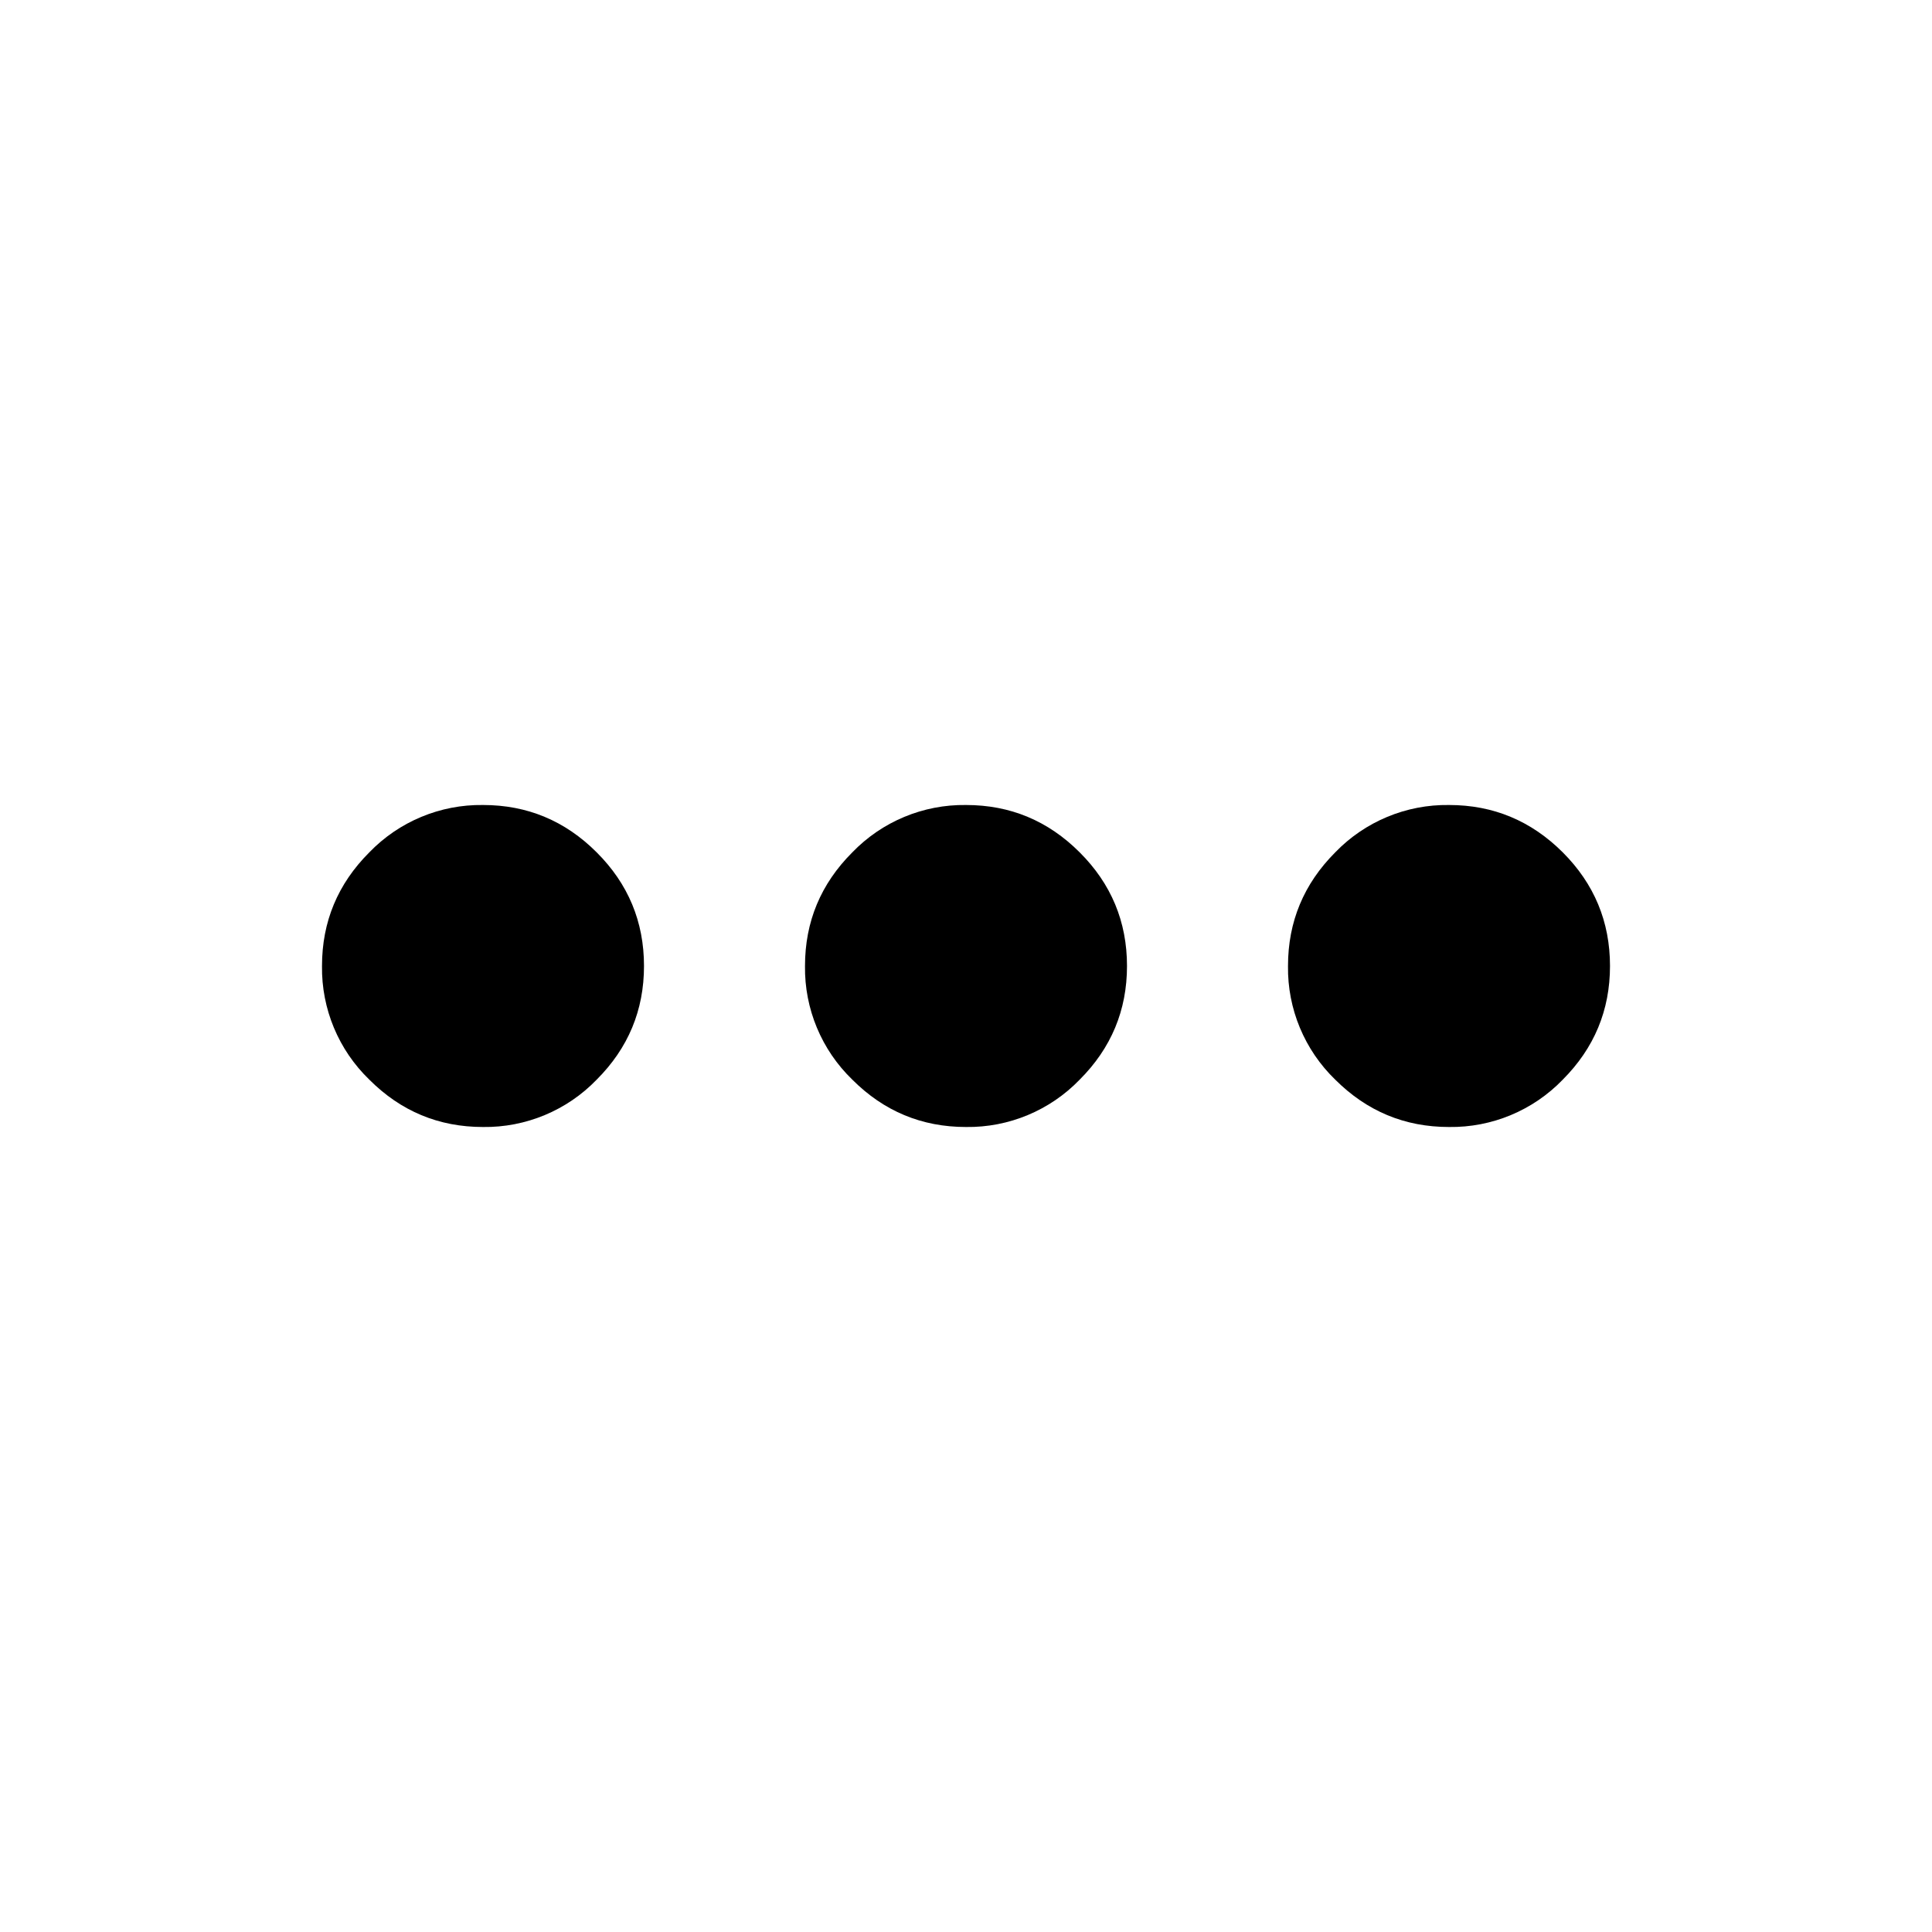
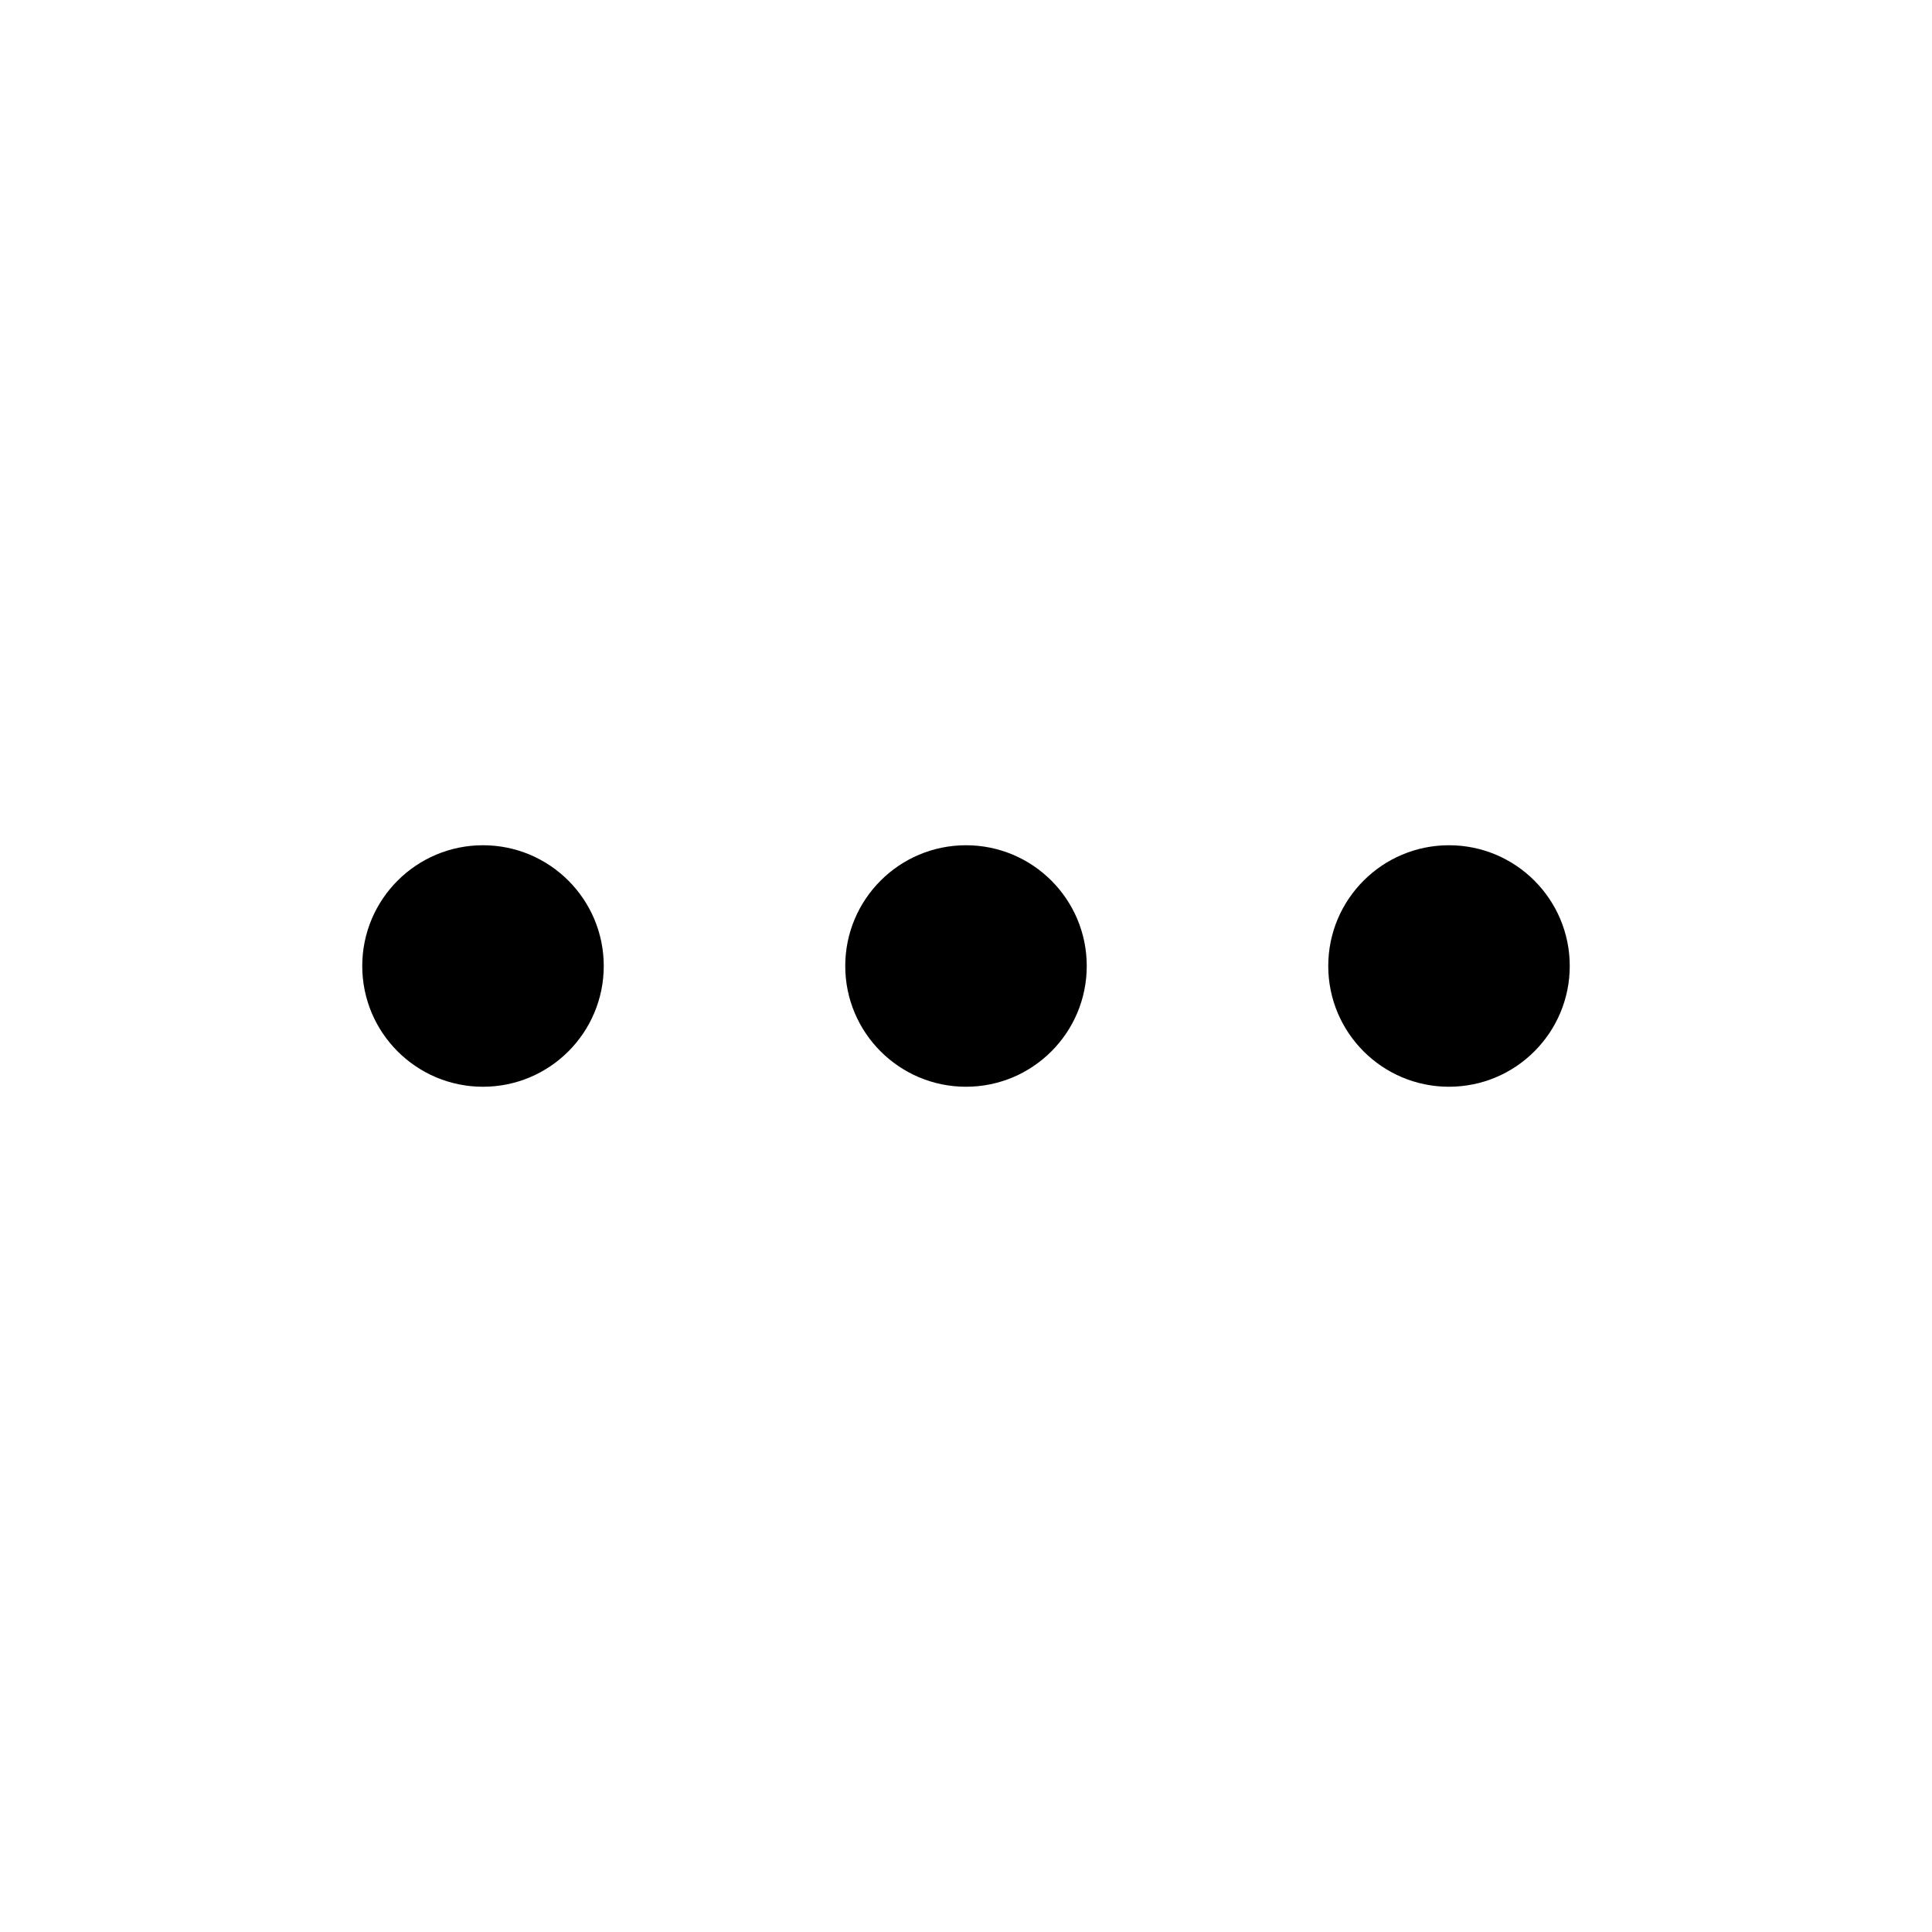
- <svg xmlns="http://www.w3.org/2000/svg" width="24" height="24" fill="currentColor" viewBox="0 0 24 24">
-   <mask id="a" width="24" height="24" x="0" y="0" maskUnits="userSpaceOnUse" style="mask-type:alpha">
-     <path d="M0 0h24v24H0z" />
-   </mask>
-   <g mask="url(#a)">
-     <path d="M6 14c-.55 0-1.02-.196-1.412-.588A1.926 1.926 0 0 1 4 12c0-.55.196-1.02.588-1.412A1.926 1.926 0 0 1 6 10c.55 0 1.02.196 1.412.588.392.391.588.862.588 1.412 0 .55-.196 1.02-.588 1.412A1.926 1.926 0 0 1 6 14Zm6 0c-.55 0-1.02-.196-1.412-.588A1.926 1.926 0 0 1 10 12c0-.55.196-1.02.588-1.412A1.926 1.926 0 0 1 12 10c.55 0 1.02.196 1.412.588.392.391.588.862.588 1.412 0 .55-.196 1.02-.588 1.412A1.926 1.926 0 0 1 12 14Zm6 0c-.55 0-1.02-.196-1.413-.588A1.926 1.926 0 0 1 16 12c0-.55.196-1.02.587-1.412A1.926 1.926 0 0 1 18 10c.55 0 1.02.196 1.413.588.391.391.587.862.587 1.412 0 .55-.196 1.02-.587 1.412A1.926 1.926 0 0 1 18 14Z" />
-   </g>
+ <svg xmlns="http://www.w3.org/2000/svg" width="16" height="16" viewBox="0 0 16 16" fill="none">
+   <circle cx="4" cy="8" r="1" fill="black" />
+   <circle cx="12" cy="8" r="1" fill="black" />
+   <circle cx="8" cy="8" r="1" fill="black" />
</svg>
